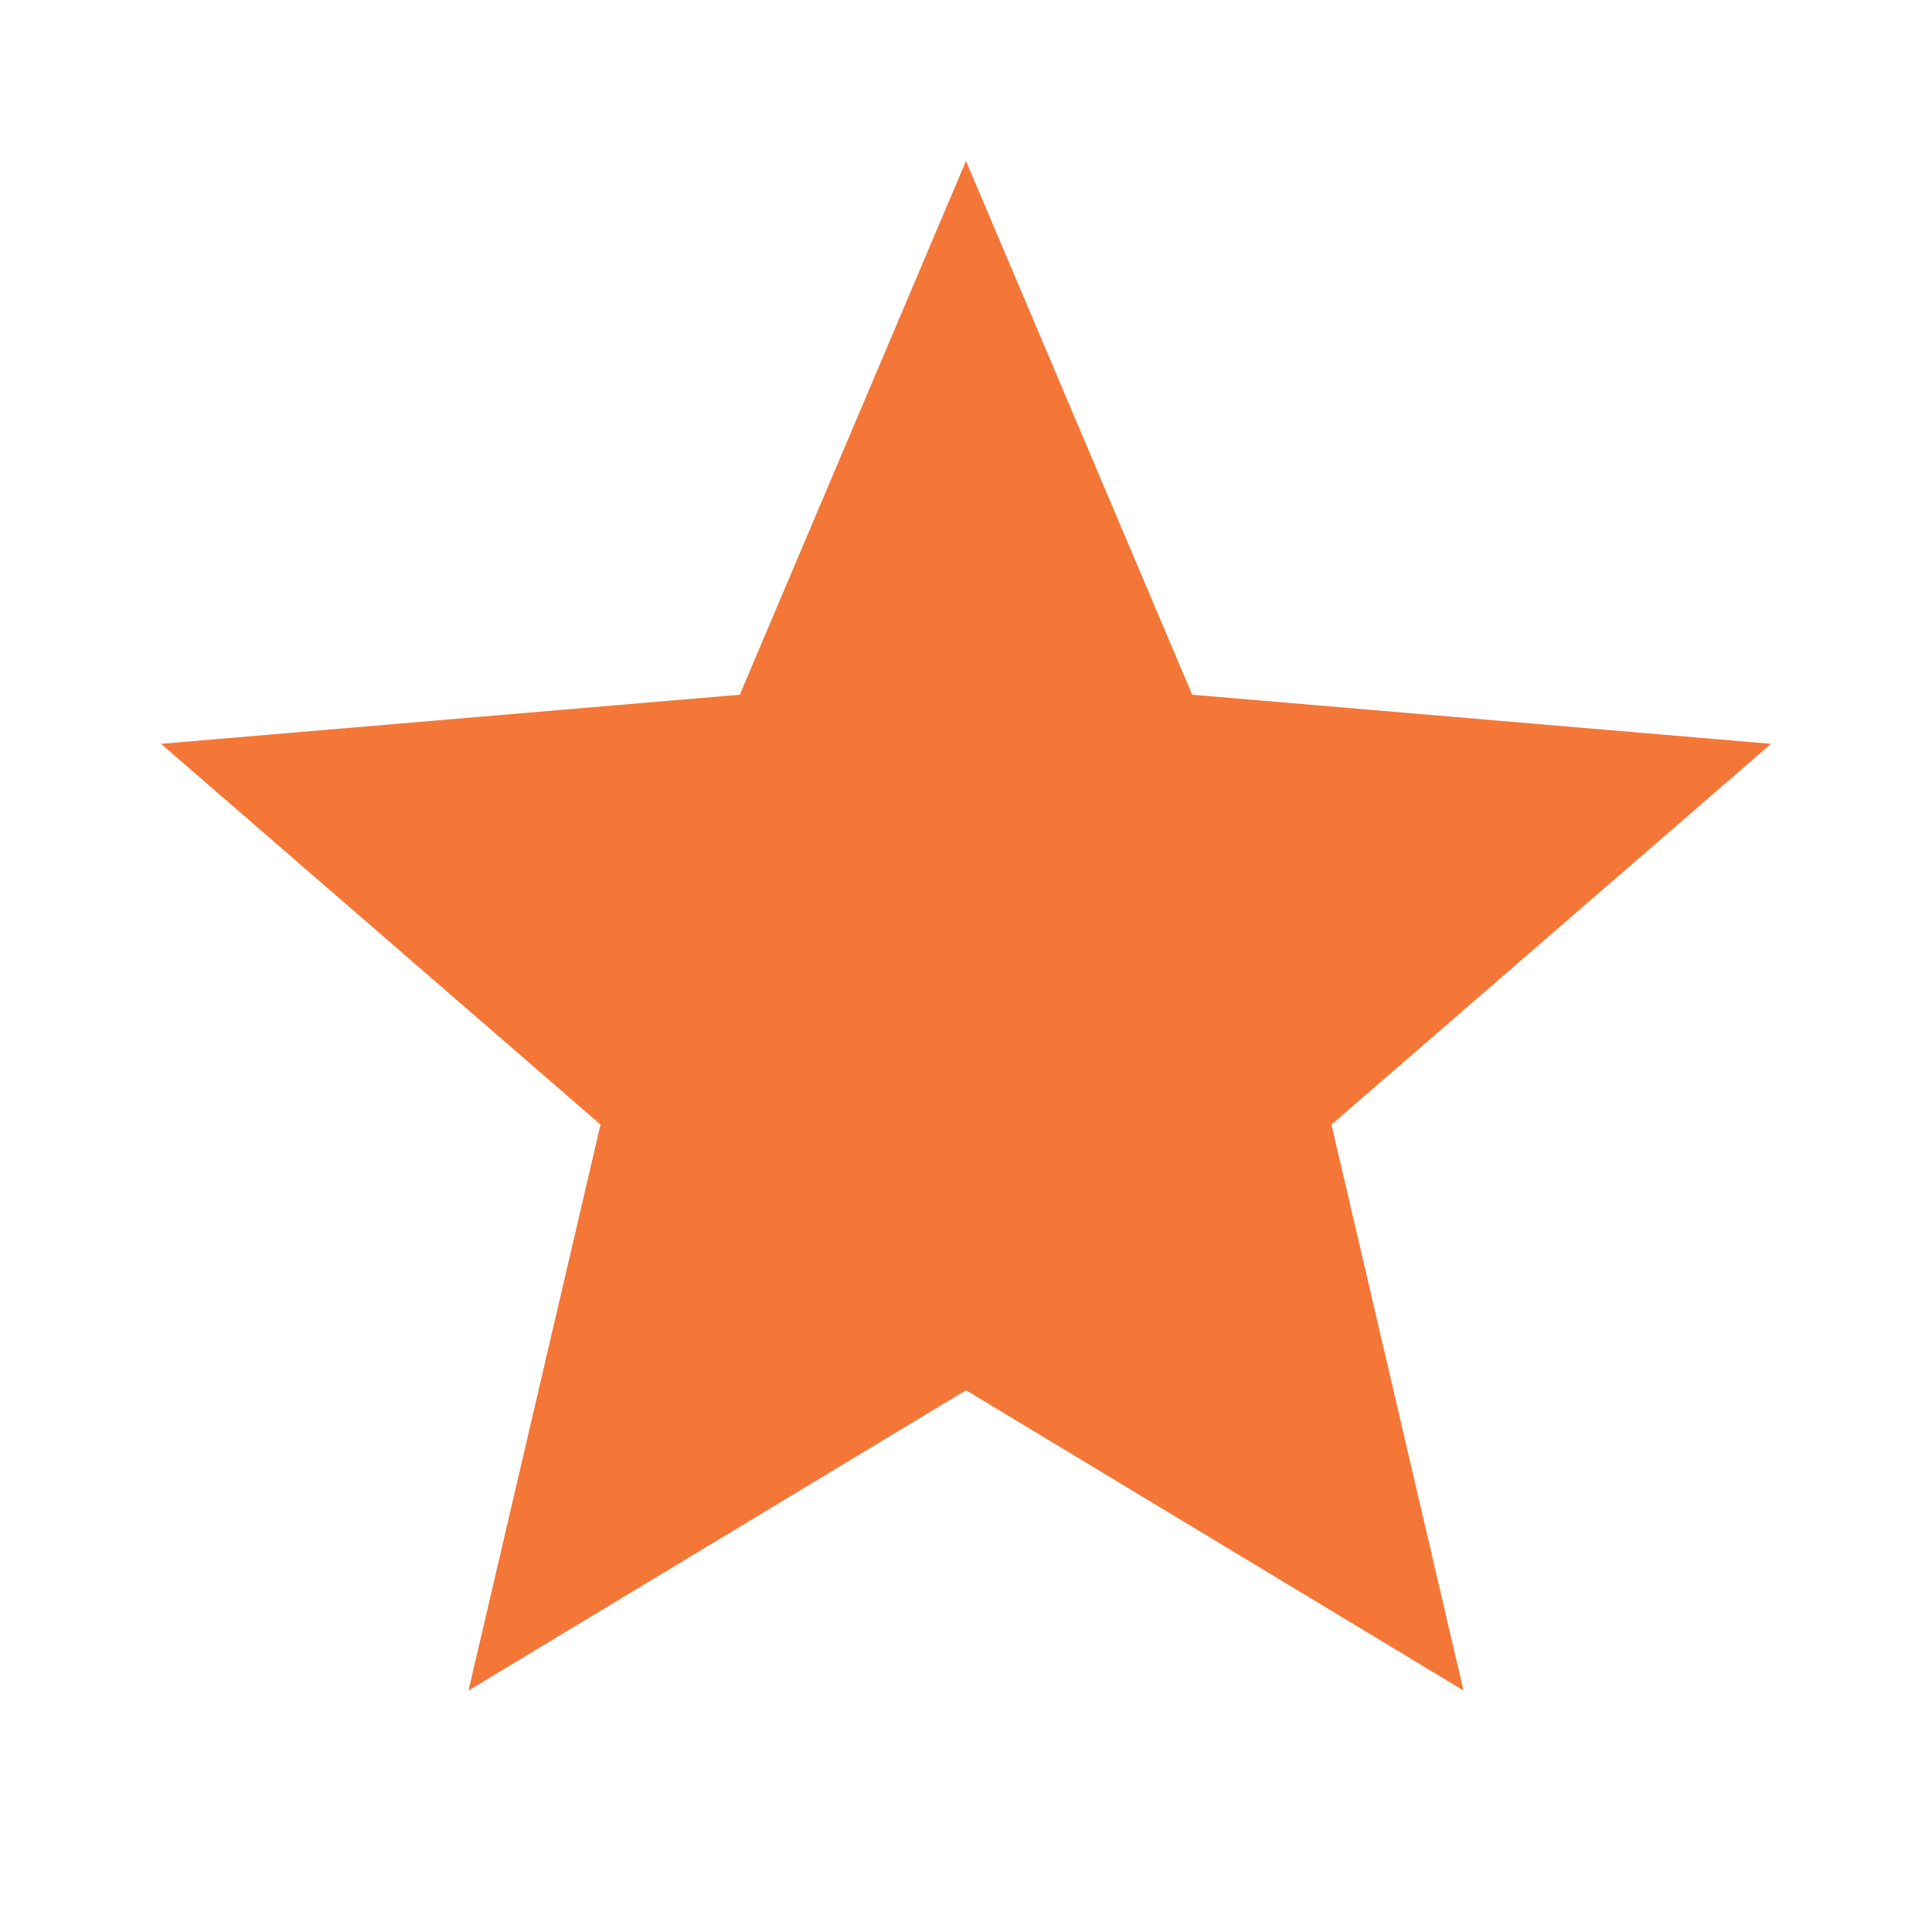
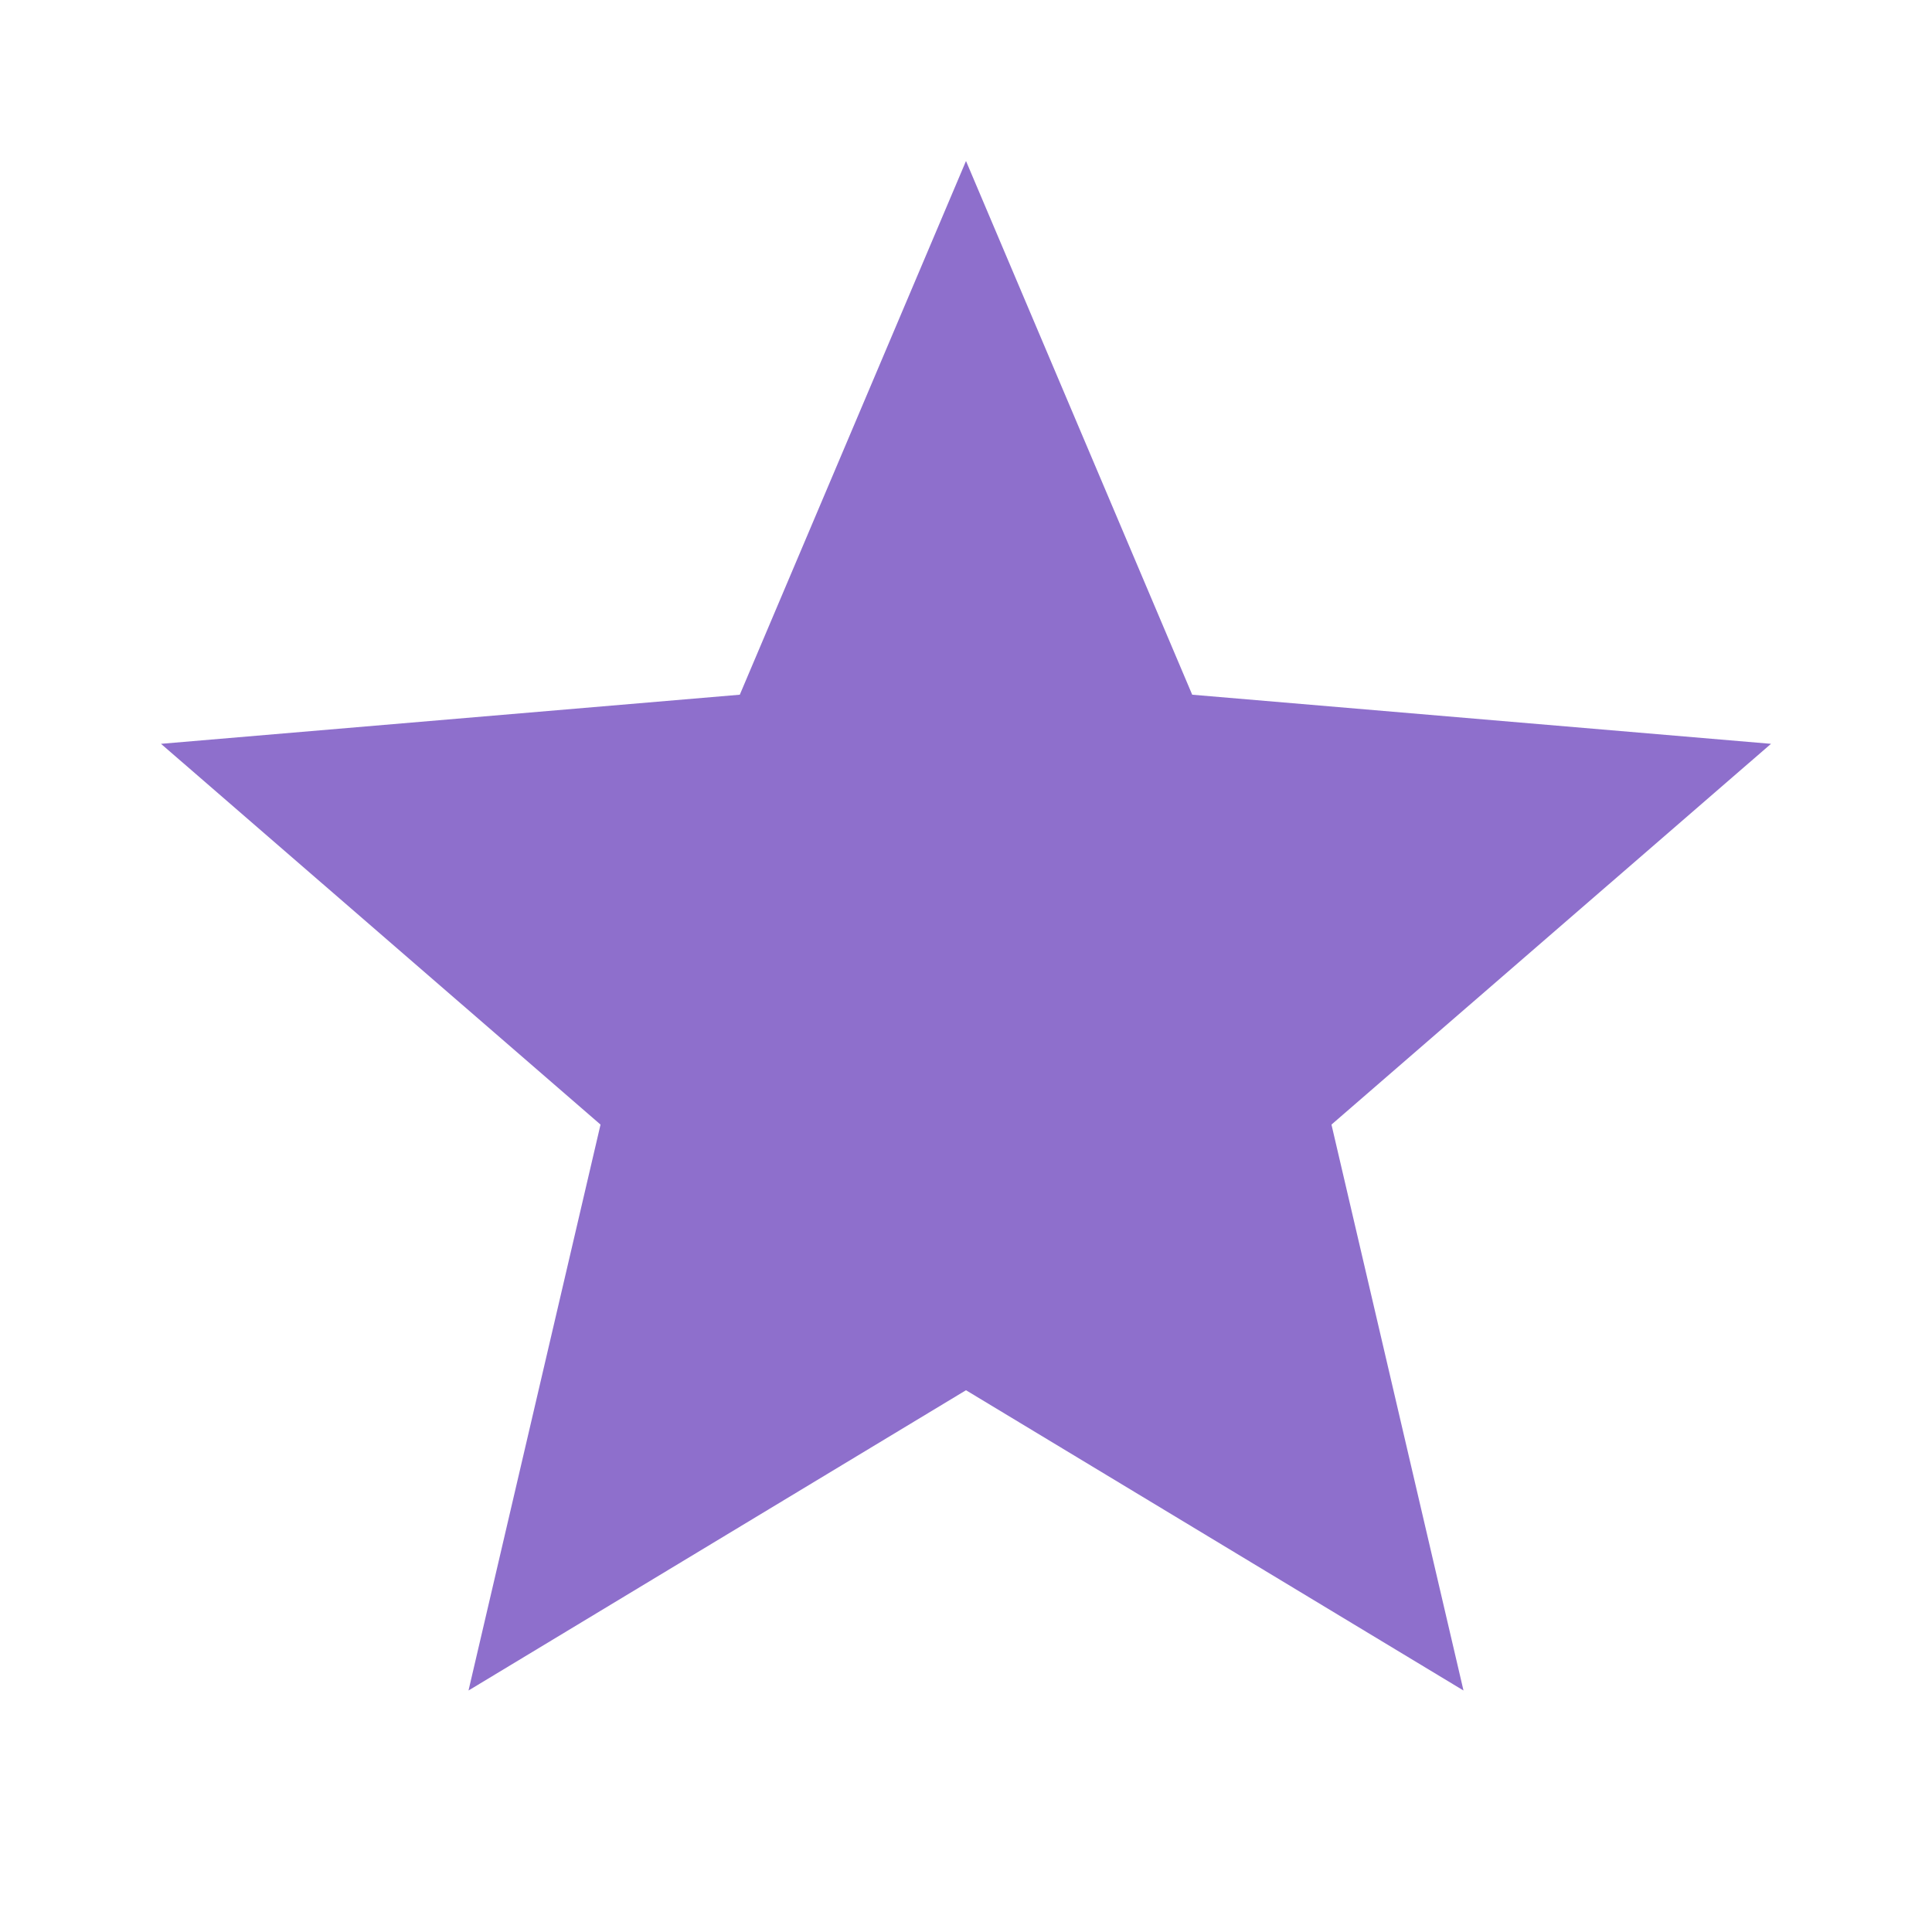
- <svg xmlns="http://www.w3.org/2000/svg" enableBackground="new 0 0 24 24" viewBox="0 0 24 24" fill="#F47738" width="48px" height="48px">
+ <svg xmlns="http://www.w3.org/2000/svg" enableBackground="new 0 0 24 24" viewBox="0 0 24 24" fill="rgb(142, 111, 204)" width="48px" height="48px">
  <g>
    <path d="M0,0h24v24H0V0z" fill="none" />
    <path d="M0,0h24v24H0V0z" fill="none" />
  </g>
  <g>
    <path d="M12,17.27L18.18,21l-1.64-7.03L22,9.24l-7.19-0.61L12,2L9.19,8.63L2,9.24l5.46,4.73L5.82,21L12,17.27z" />
  </g>
</svg>
